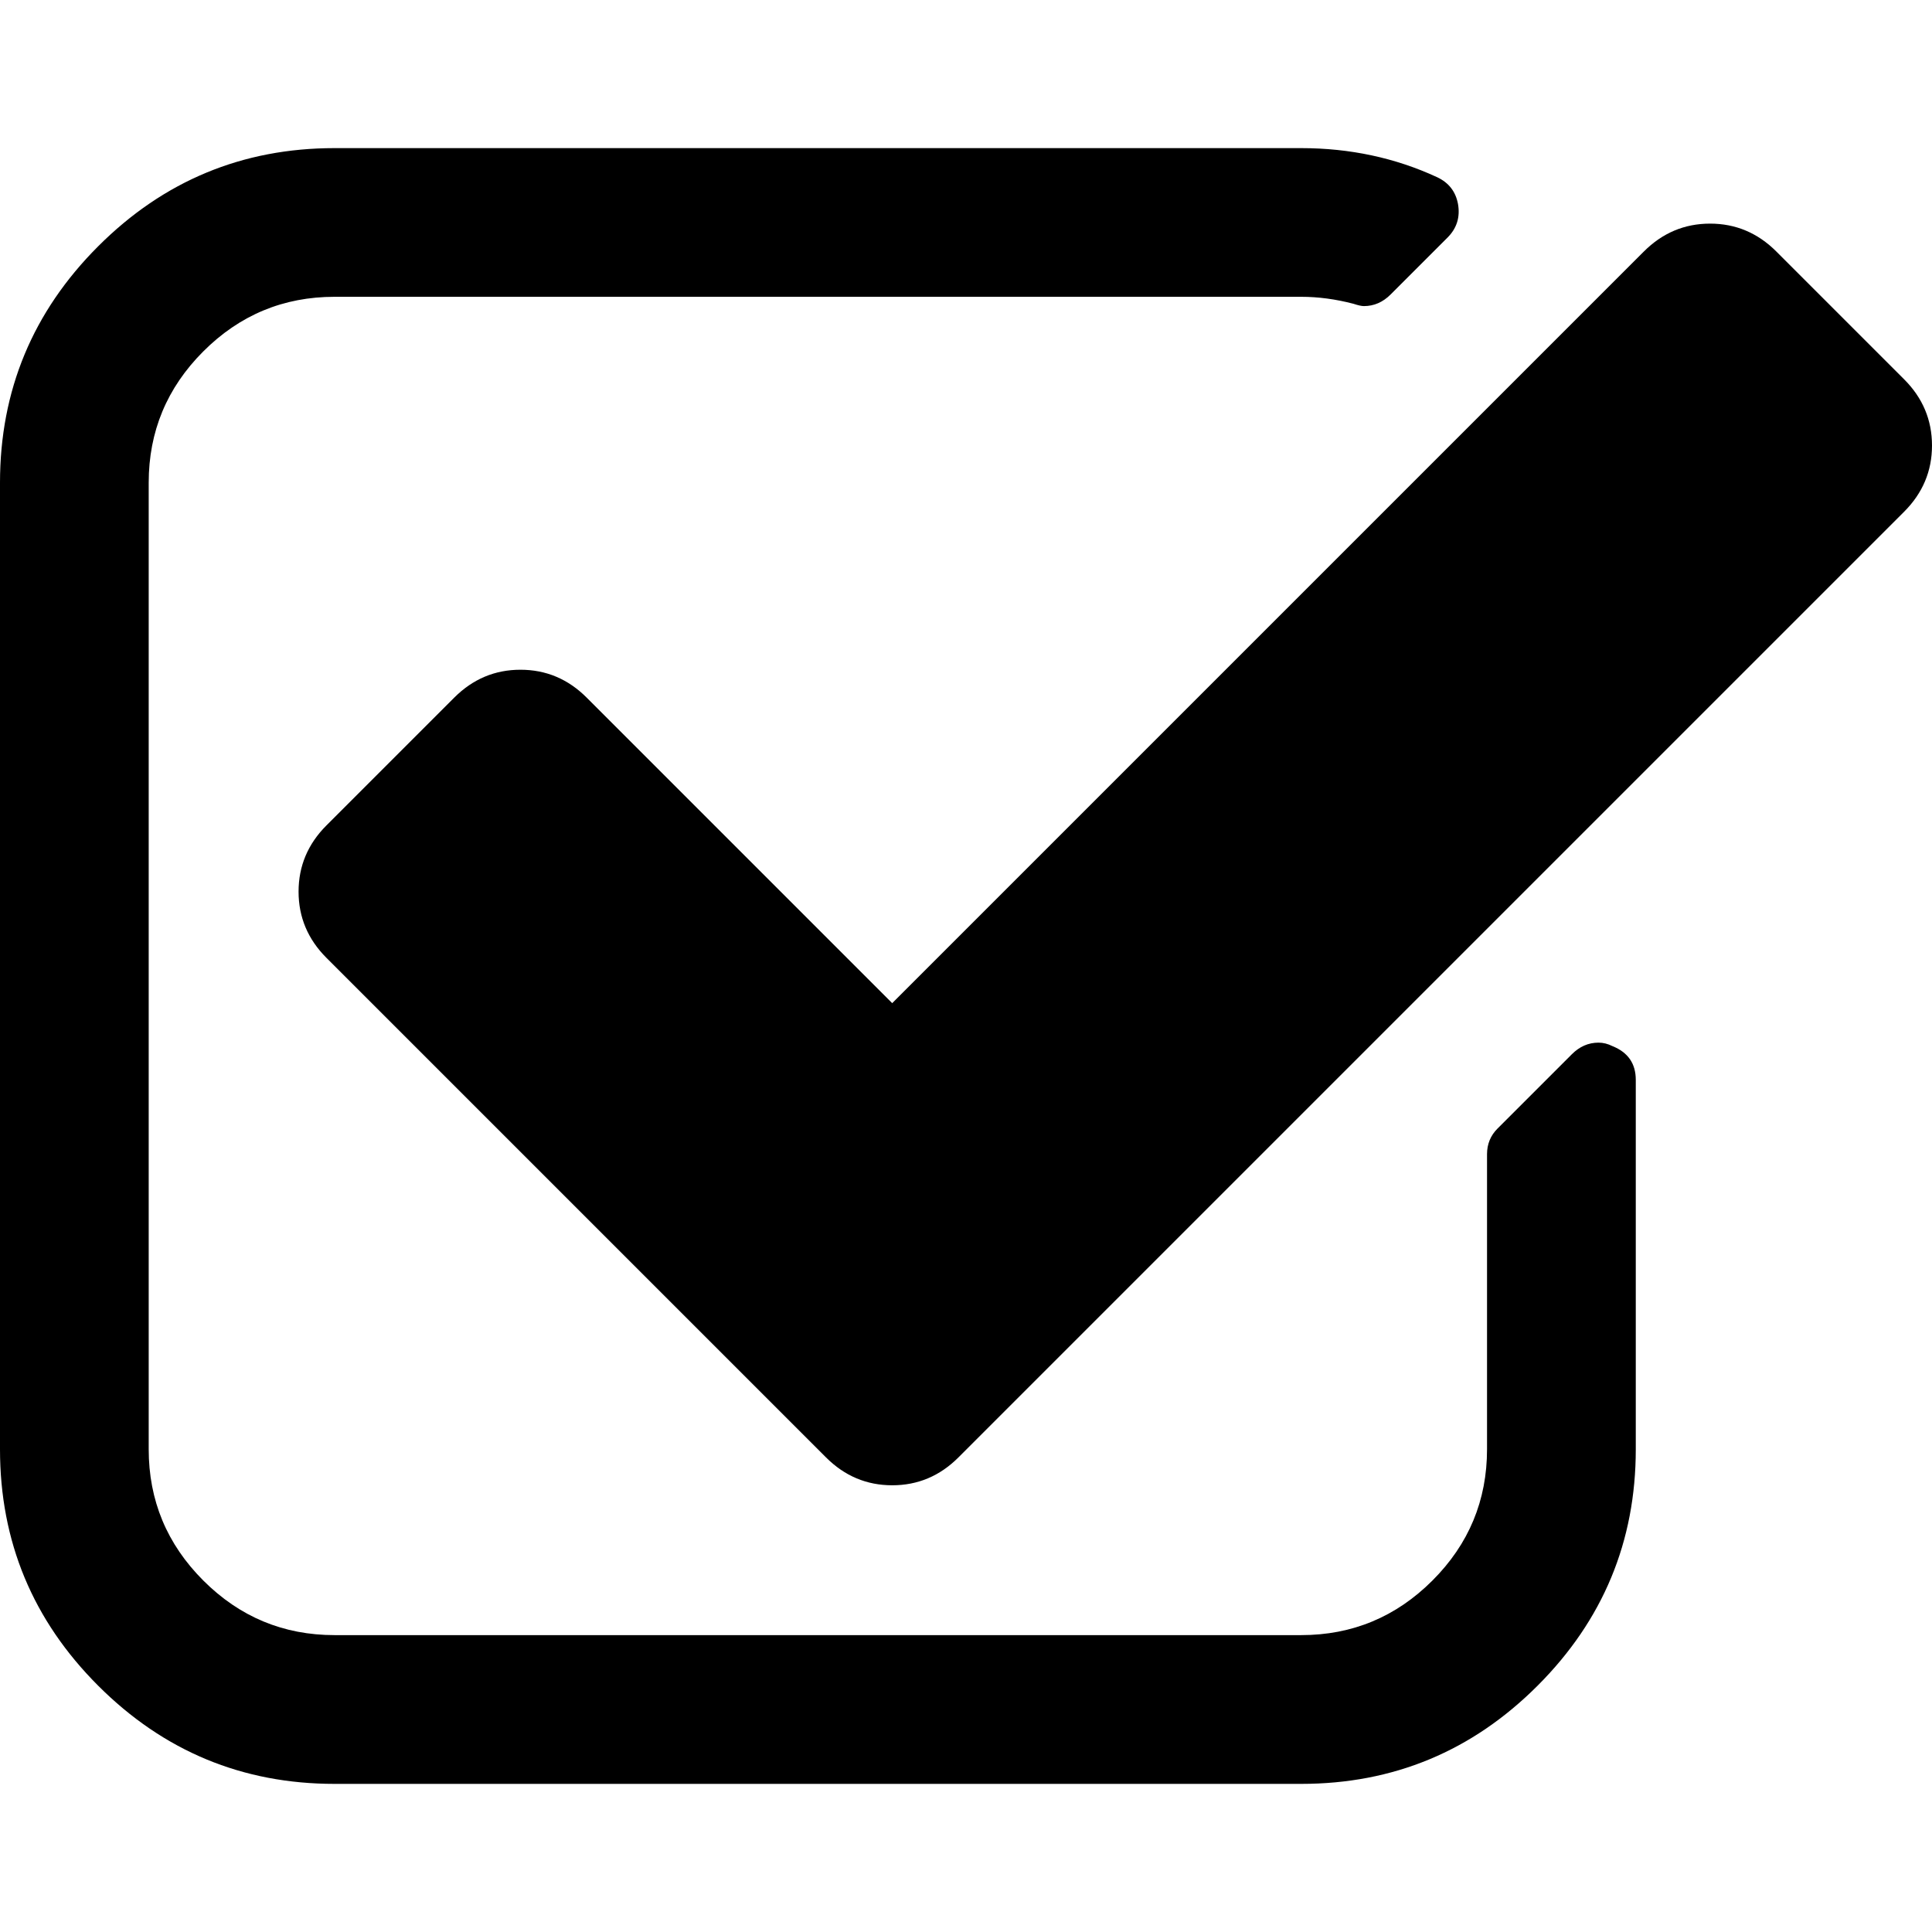
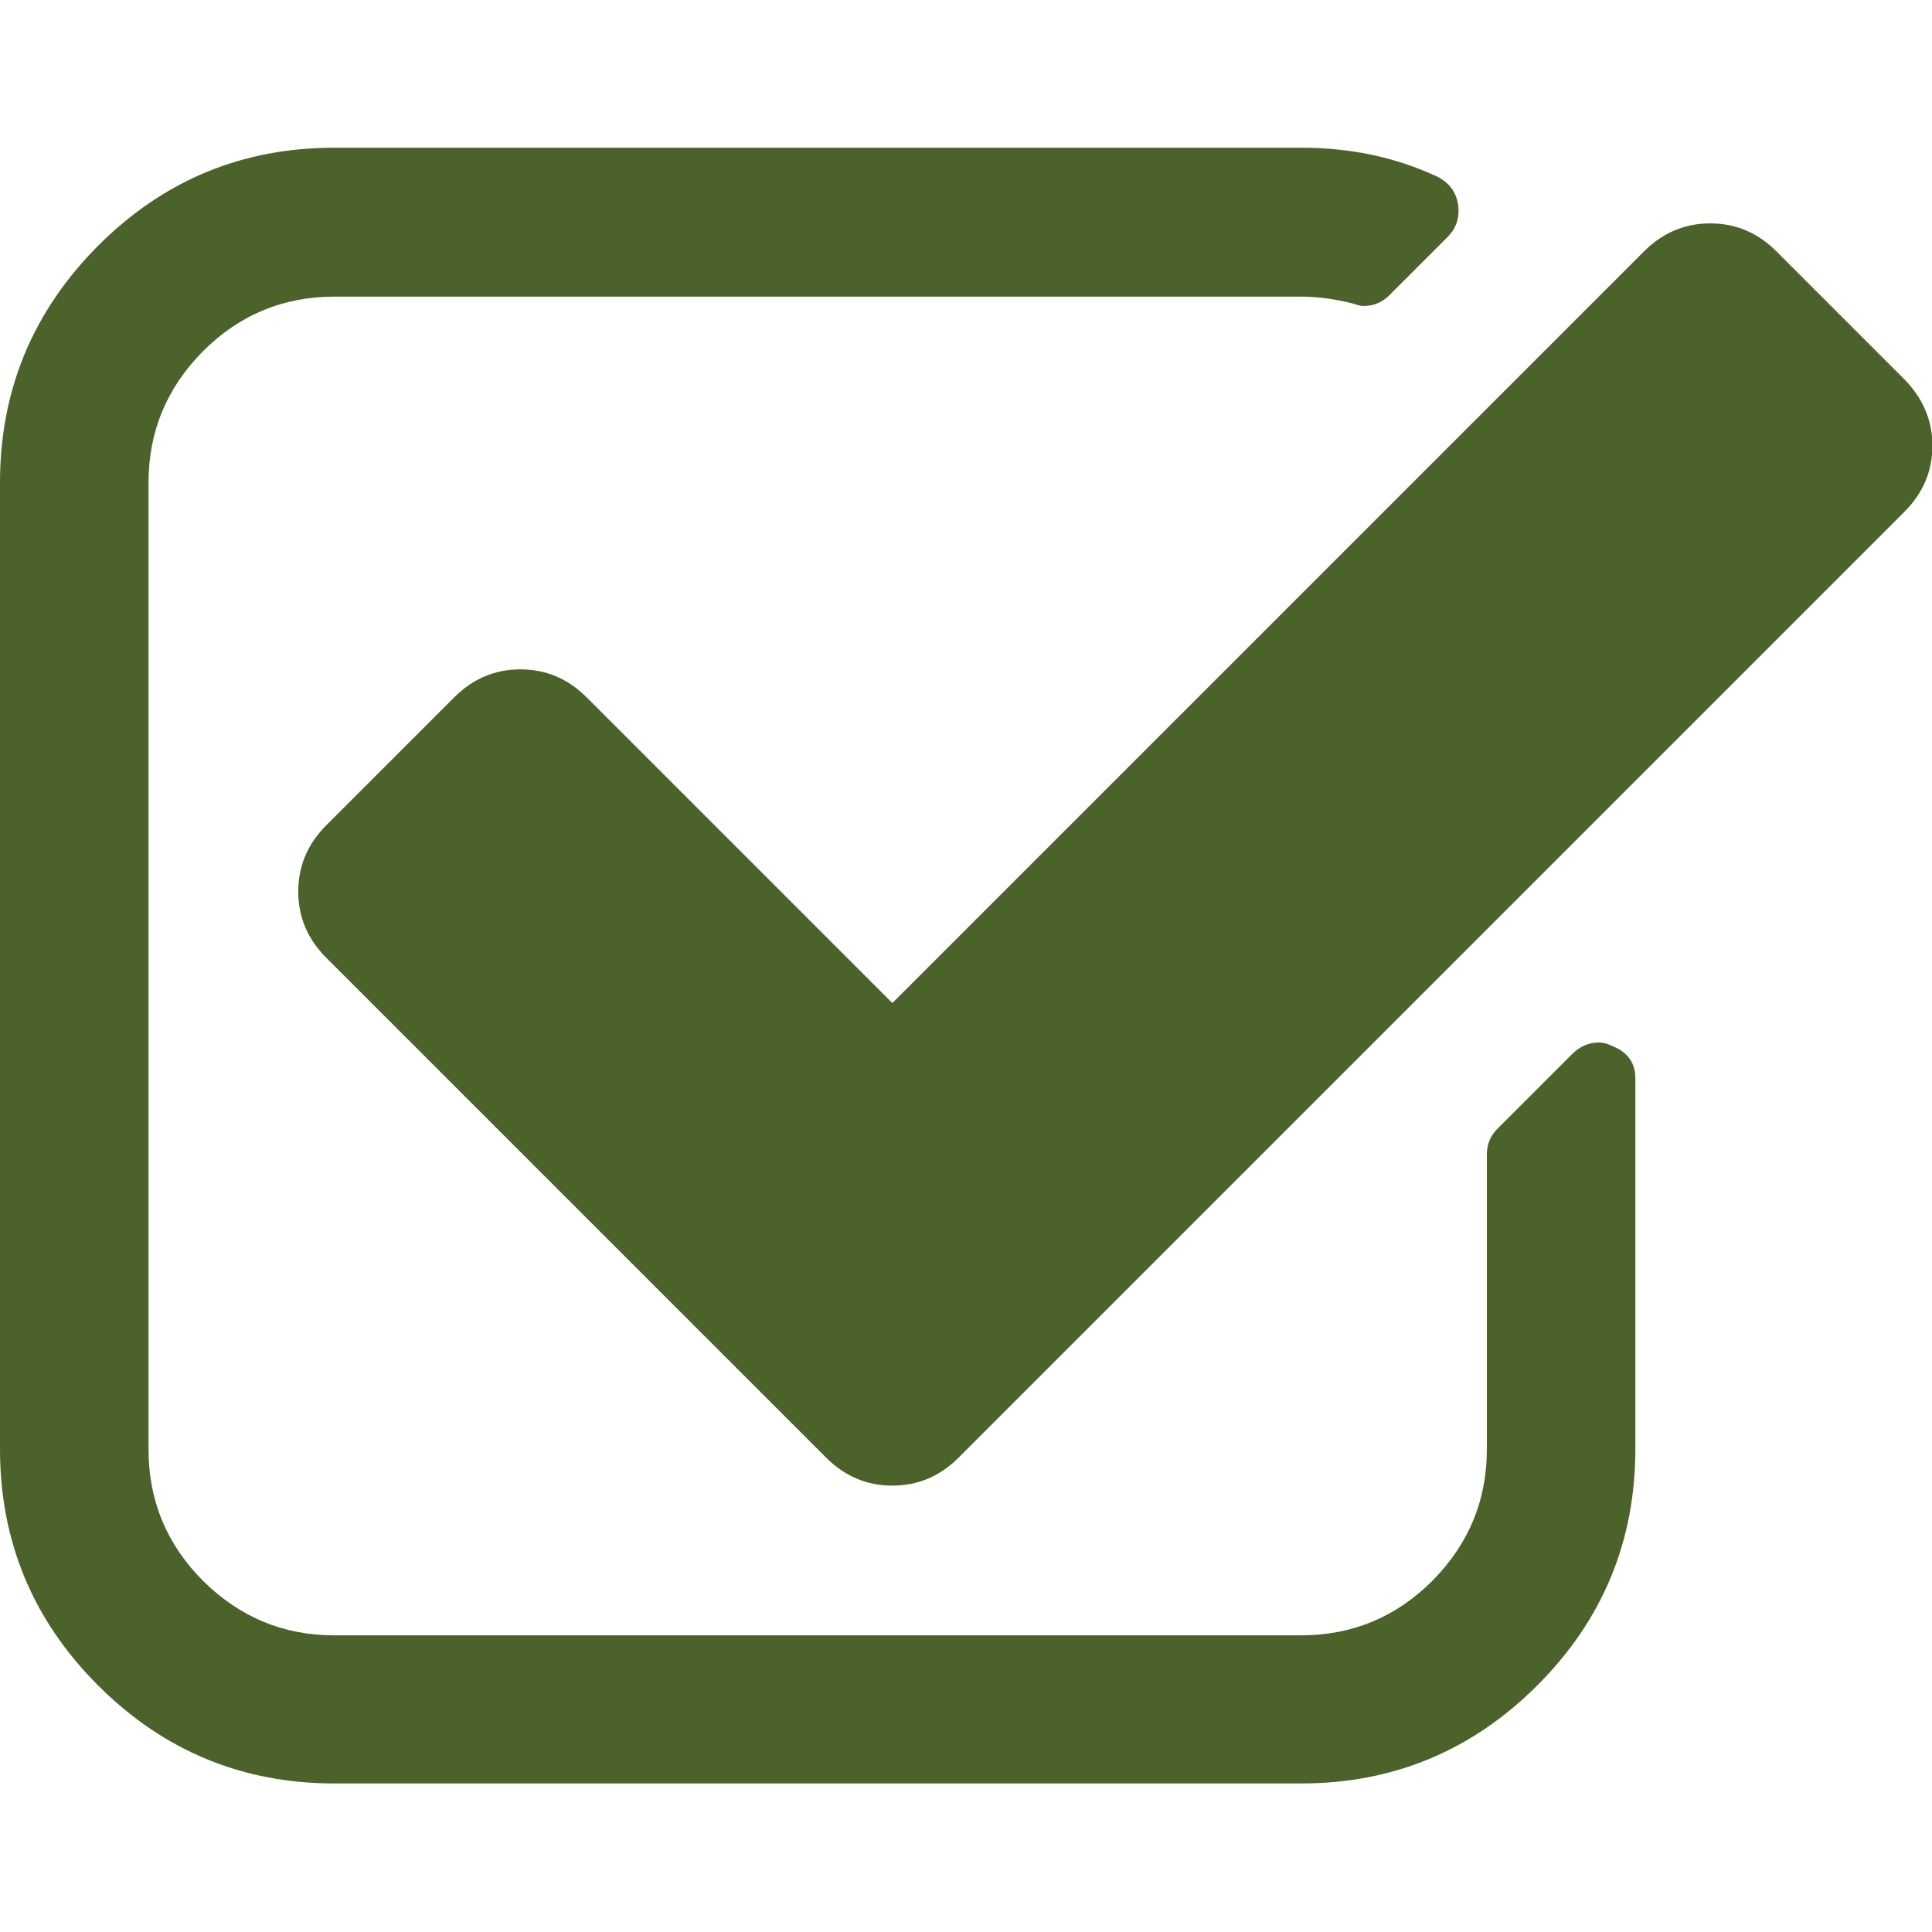
- <svg xmlns="http://www.w3.org/2000/svg" version="1.1" id="Capa_1" x="0px" y="0px" width="474.8px" height="474.801px" viewBox="0 0 474.8 474.801" style="enable-background:new 0 0 474.8 474.801;" xml:space="preserve">
+ <svg xmlns="http://www.w3.org/2000/svg" version="1.1" id="Capa_1" x="0px" y="0px" viewBox="0 0 474.8 474.8" style="enable-background:new 0 0 474.8 474.8;" xml:space="preserve">
+   <style type="text/css">
+ 	.st0{fill:#4B632A;}
+ </style>
  <g>
    <g>
-       <path d="M396.283,257.097c-1.14-0.575-2.282-0.862-3.433-0.862c-2.478,0-4.661,0.951-6.563,2.857l-18.274,18.271    c-1.708,1.715-2.566,3.806-2.566,6.283v72.513c0,12.565-4.463,23.314-13.415,32.264c-8.945,8.945-19.701,13.418-32.264,13.418    H82.226c-12.564,0-23.319-4.473-32.264-13.418c-8.947-8.949-13.418-19.698-13.418-32.264V118.622    c0-12.562,4.471-23.316,13.418-32.264c8.945-8.946,19.7-13.418,32.264-13.418H319.77c4.188,0,8.47,0.571,12.847,1.714    c1.143,0.378,1.999,0.571,2.563,0.571c2.478,0,4.668-0.949,6.57-2.852l13.99-13.99c2.282-2.281,3.142-5.043,2.566-8.276    c-0.571-3.046-2.286-5.236-5.141-6.567c-10.272-4.752-21.412-7.139-33.403-7.139H82.226c-22.65,0-42.018,8.042-58.102,24.126    C8.042,76.613,0,95.978,0,118.629v237.543c0,22.647,8.042,42.014,24.125,58.098c16.084,16.088,35.452,24.13,58.102,24.13h237.541    c22.647,0,42.017-8.042,58.101-24.13c16.085-16.084,24.134-35.45,24.134-58.098v-90.797    C402.001,261.381,400.088,258.623,396.283,257.097z" />
-       <path d="M467.95,93.216l-31.409-31.409c-4.568-4.567-9.996-6.851-16.279-6.851c-6.275,0-11.707,2.284-16.271,6.851    L219.265,246.532l-75.084-75.089c-4.569-4.57-9.995-6.851-16.274-6.851c-6.28,0-11.704,2.281-16.274,6.851l-31.405,31.405    c-4.568,4.568-6.854,9.994-6.854,16.277c0,6.28,2.286,11.704,6.854,16.274l122.767,122.767c4.569,4.571,9.995,6.851,16.274,6.851    c6.279,0,11.704-2.279,16.274-6.851l232.404-232.403c4.565-4.567,6.854-9.994,6.854-16.274S472.518,97.783,467.95,93.216z" />
+       <path class="st0" d="M396.3,257.1c-1.1-0.6-2.3-0.9-3.4-0.9c-2.5,0-4.7,1-6.6,2.9L368,277.4c-1.7,1.7-2.6,3.8-2.6,6.3v72.5    c0,12.6-4.5,23.3-13.4,32.3c-8.9,8.9-19.7,13.4-32.3,13.4H82.2c-12.6,0-23.3-4.5-32.3-13.4c-8.9-8.9-13.4-19.7-13.4-32.3V118.6    c0-12.6,4.5-23.3,13.4-32.3c8.9-8.9,19.7-13.4,32.3-13.4h237.5c4.2,0,8.5,0.6,12.8,1.7c1.1,0.4,2,0.6,2.6,0.6    c2.5,0,4.7-0.9,6.6-2.9l14-14c2.3-2.3,3.1-5,2.6-8.3c-0.6-3-2.3-5.2-5.1-6.6c-10.3-4.8-21.4-7.1-33.4-7.1H82.2    c-22.7,0-42,8-58.1,24.1C8,76.6,0,96,0,118.6v237.5c0,22.6,8,42,24.1,58.1c16.1,16.1,35.5,24.1,58.1,24.1h237.5    c22.6,0,42-8,58.1-24.1c16.1-16.1,24.1-35.5,24.1-58.1v-90.8C402,261.4,400.1,258.6,396.3,257.1z" />
+       <path class="st0" d="M468,93.2l-31.4-31.4c-4.6-4.6-10-6.9-16.3-6.9c-6.3,0-11.7,2.3-16.3,6.9L219.3,246.5l-75.1-75.1    c-4.6-4.6-10-6.9-16.3-6.9c-6.3,0-11.7,2.3-16.3,6.9l-31.4,31.4c-4.6,4.6-6.9,10-6.9,16.3c0,6.3,2.3,11.7,6.9,16.3L203,358.2    c4.6,4.6,10,6.9,16.3,6.9s11.7-2.3,16.3-6.9l232.4-232.4c4.6-4.6,6.9-10,6.9-16.3S472.5,97.8,468,93.2z" />
    </g>
  </g>
-   <g>
- </g>
-   <g>
- </g>
-   <g>
- </g>
-   <g>
- </g>
-   <g>
- </g>
-   <g>
- </g>
-   <g>
- </g>
-   <g>
- </g>
-   <g>
- </g>
-   <g>
- </g>
-   <g>
- </g>
-   <g>
- </g>
-   <g>
- </g>
-   <g>
- </g>
-   <g>
- </g>
</svg>
